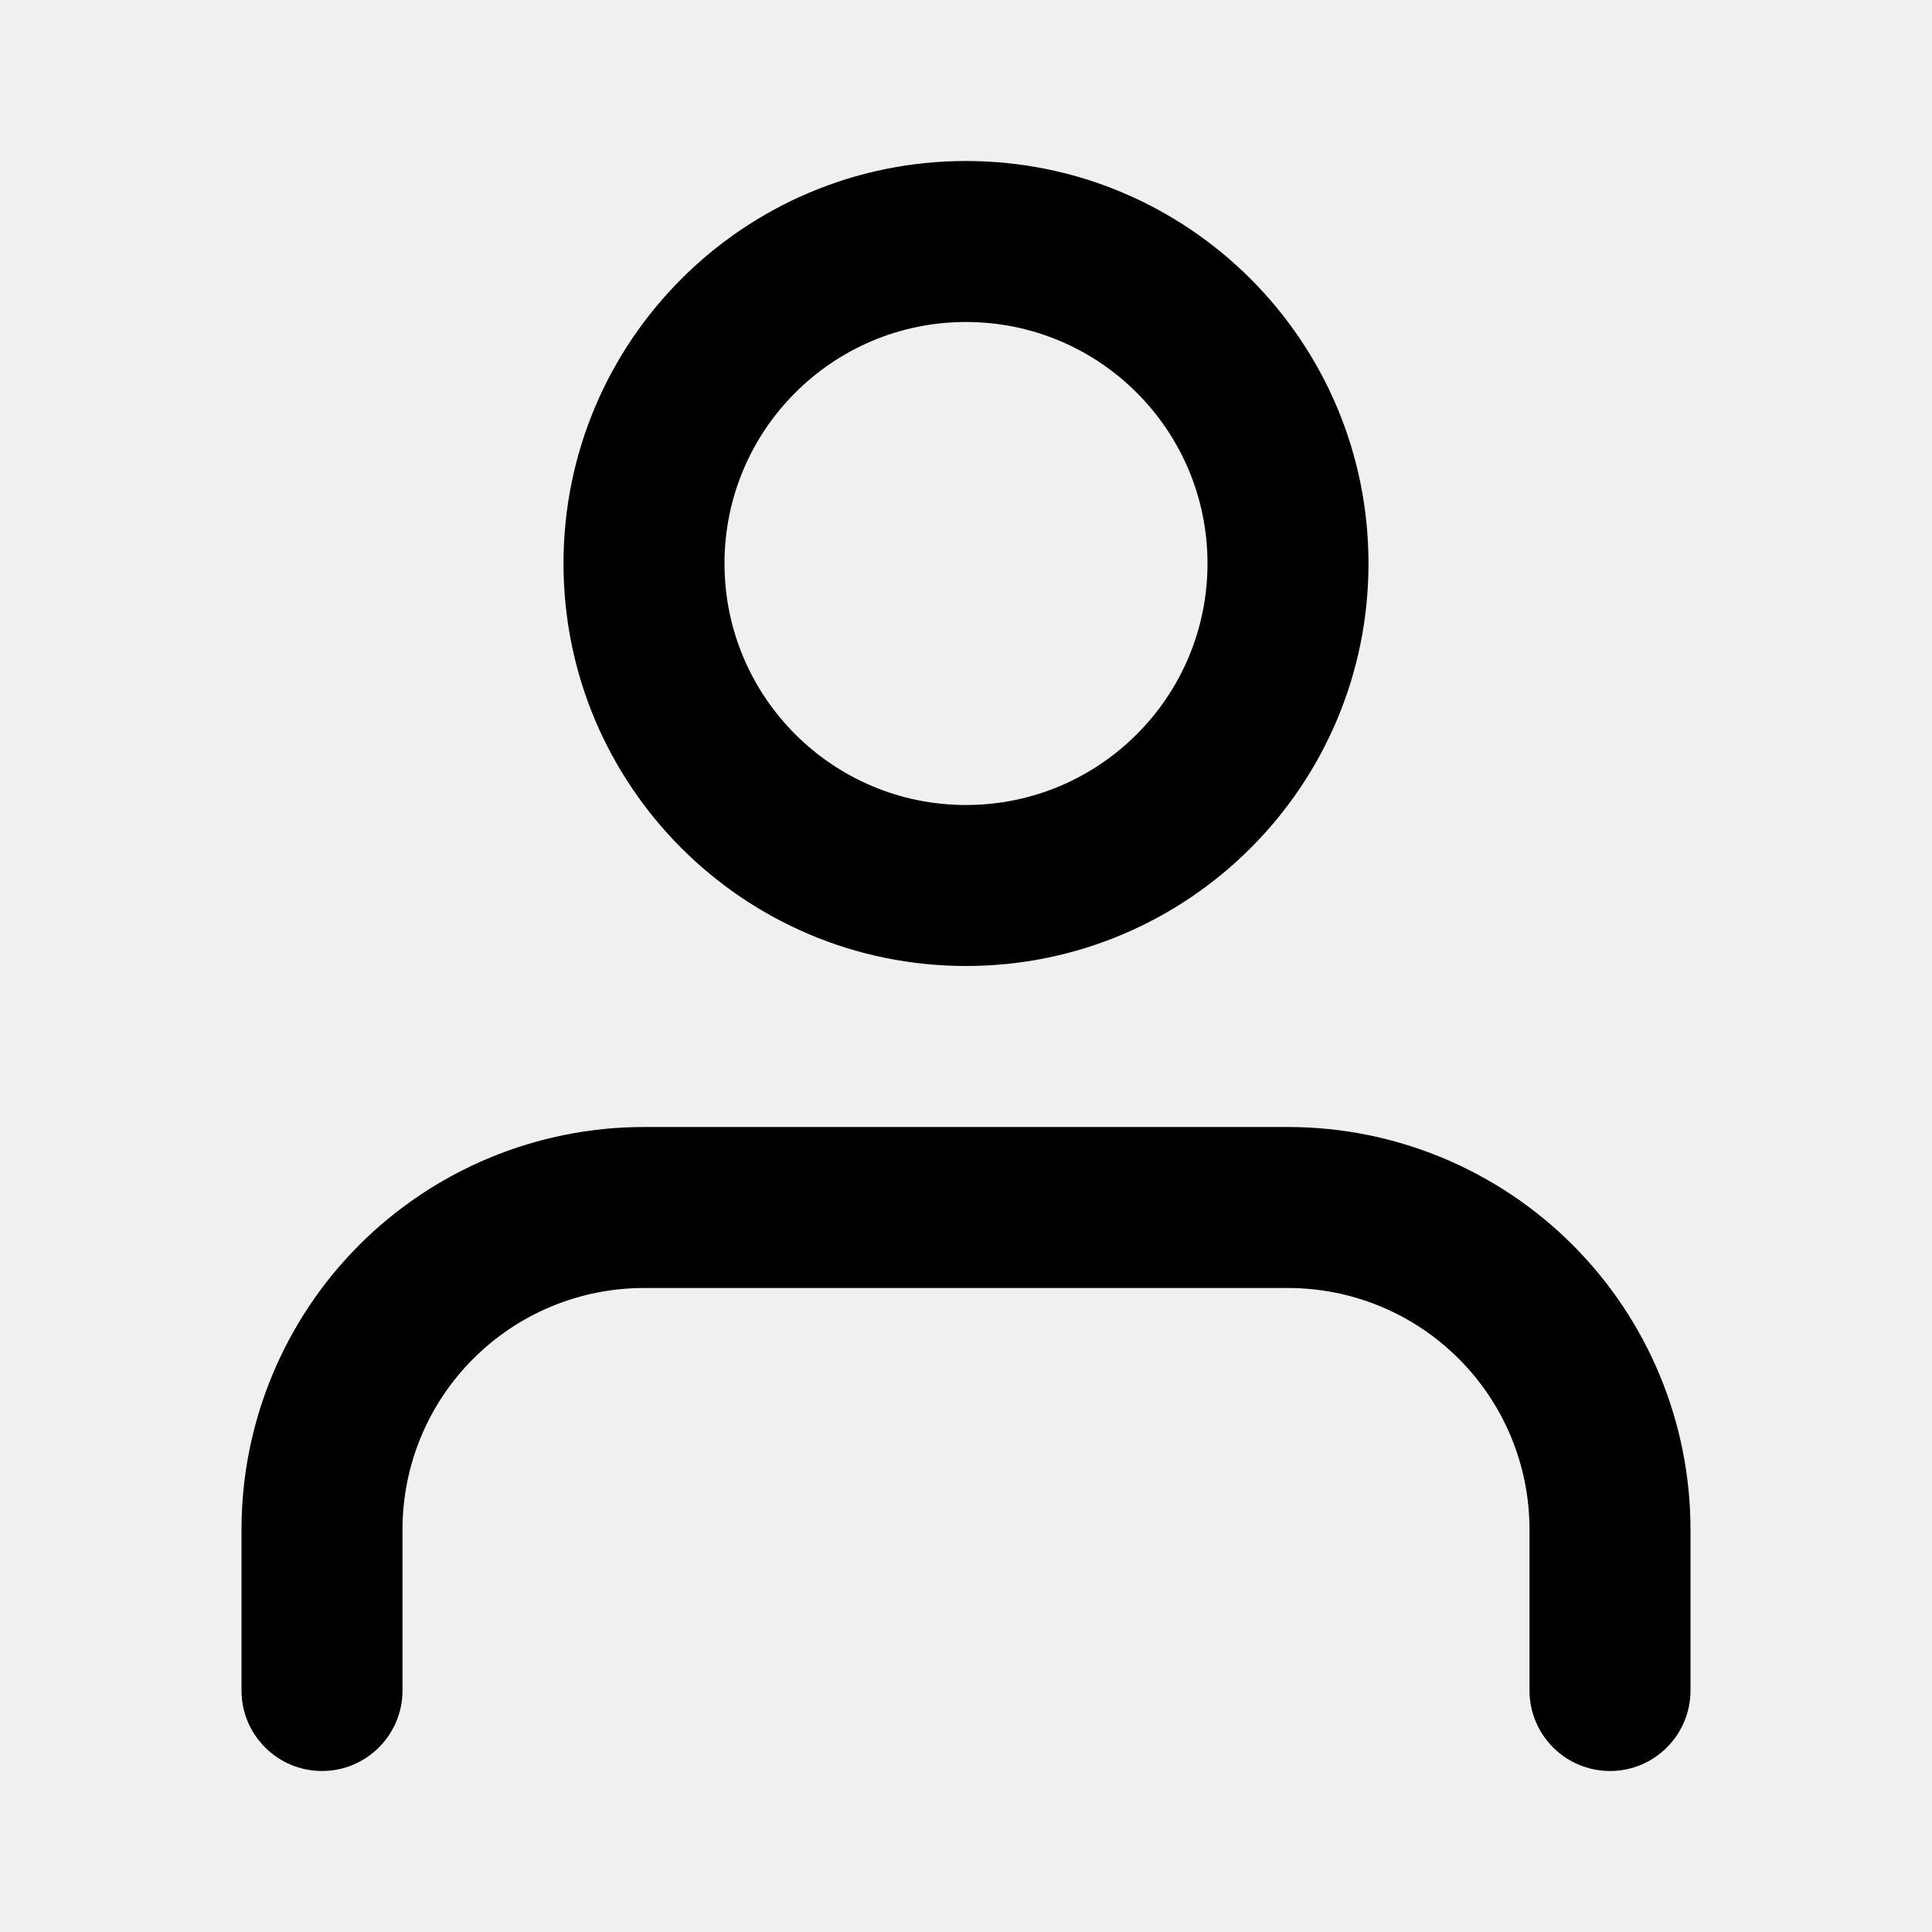
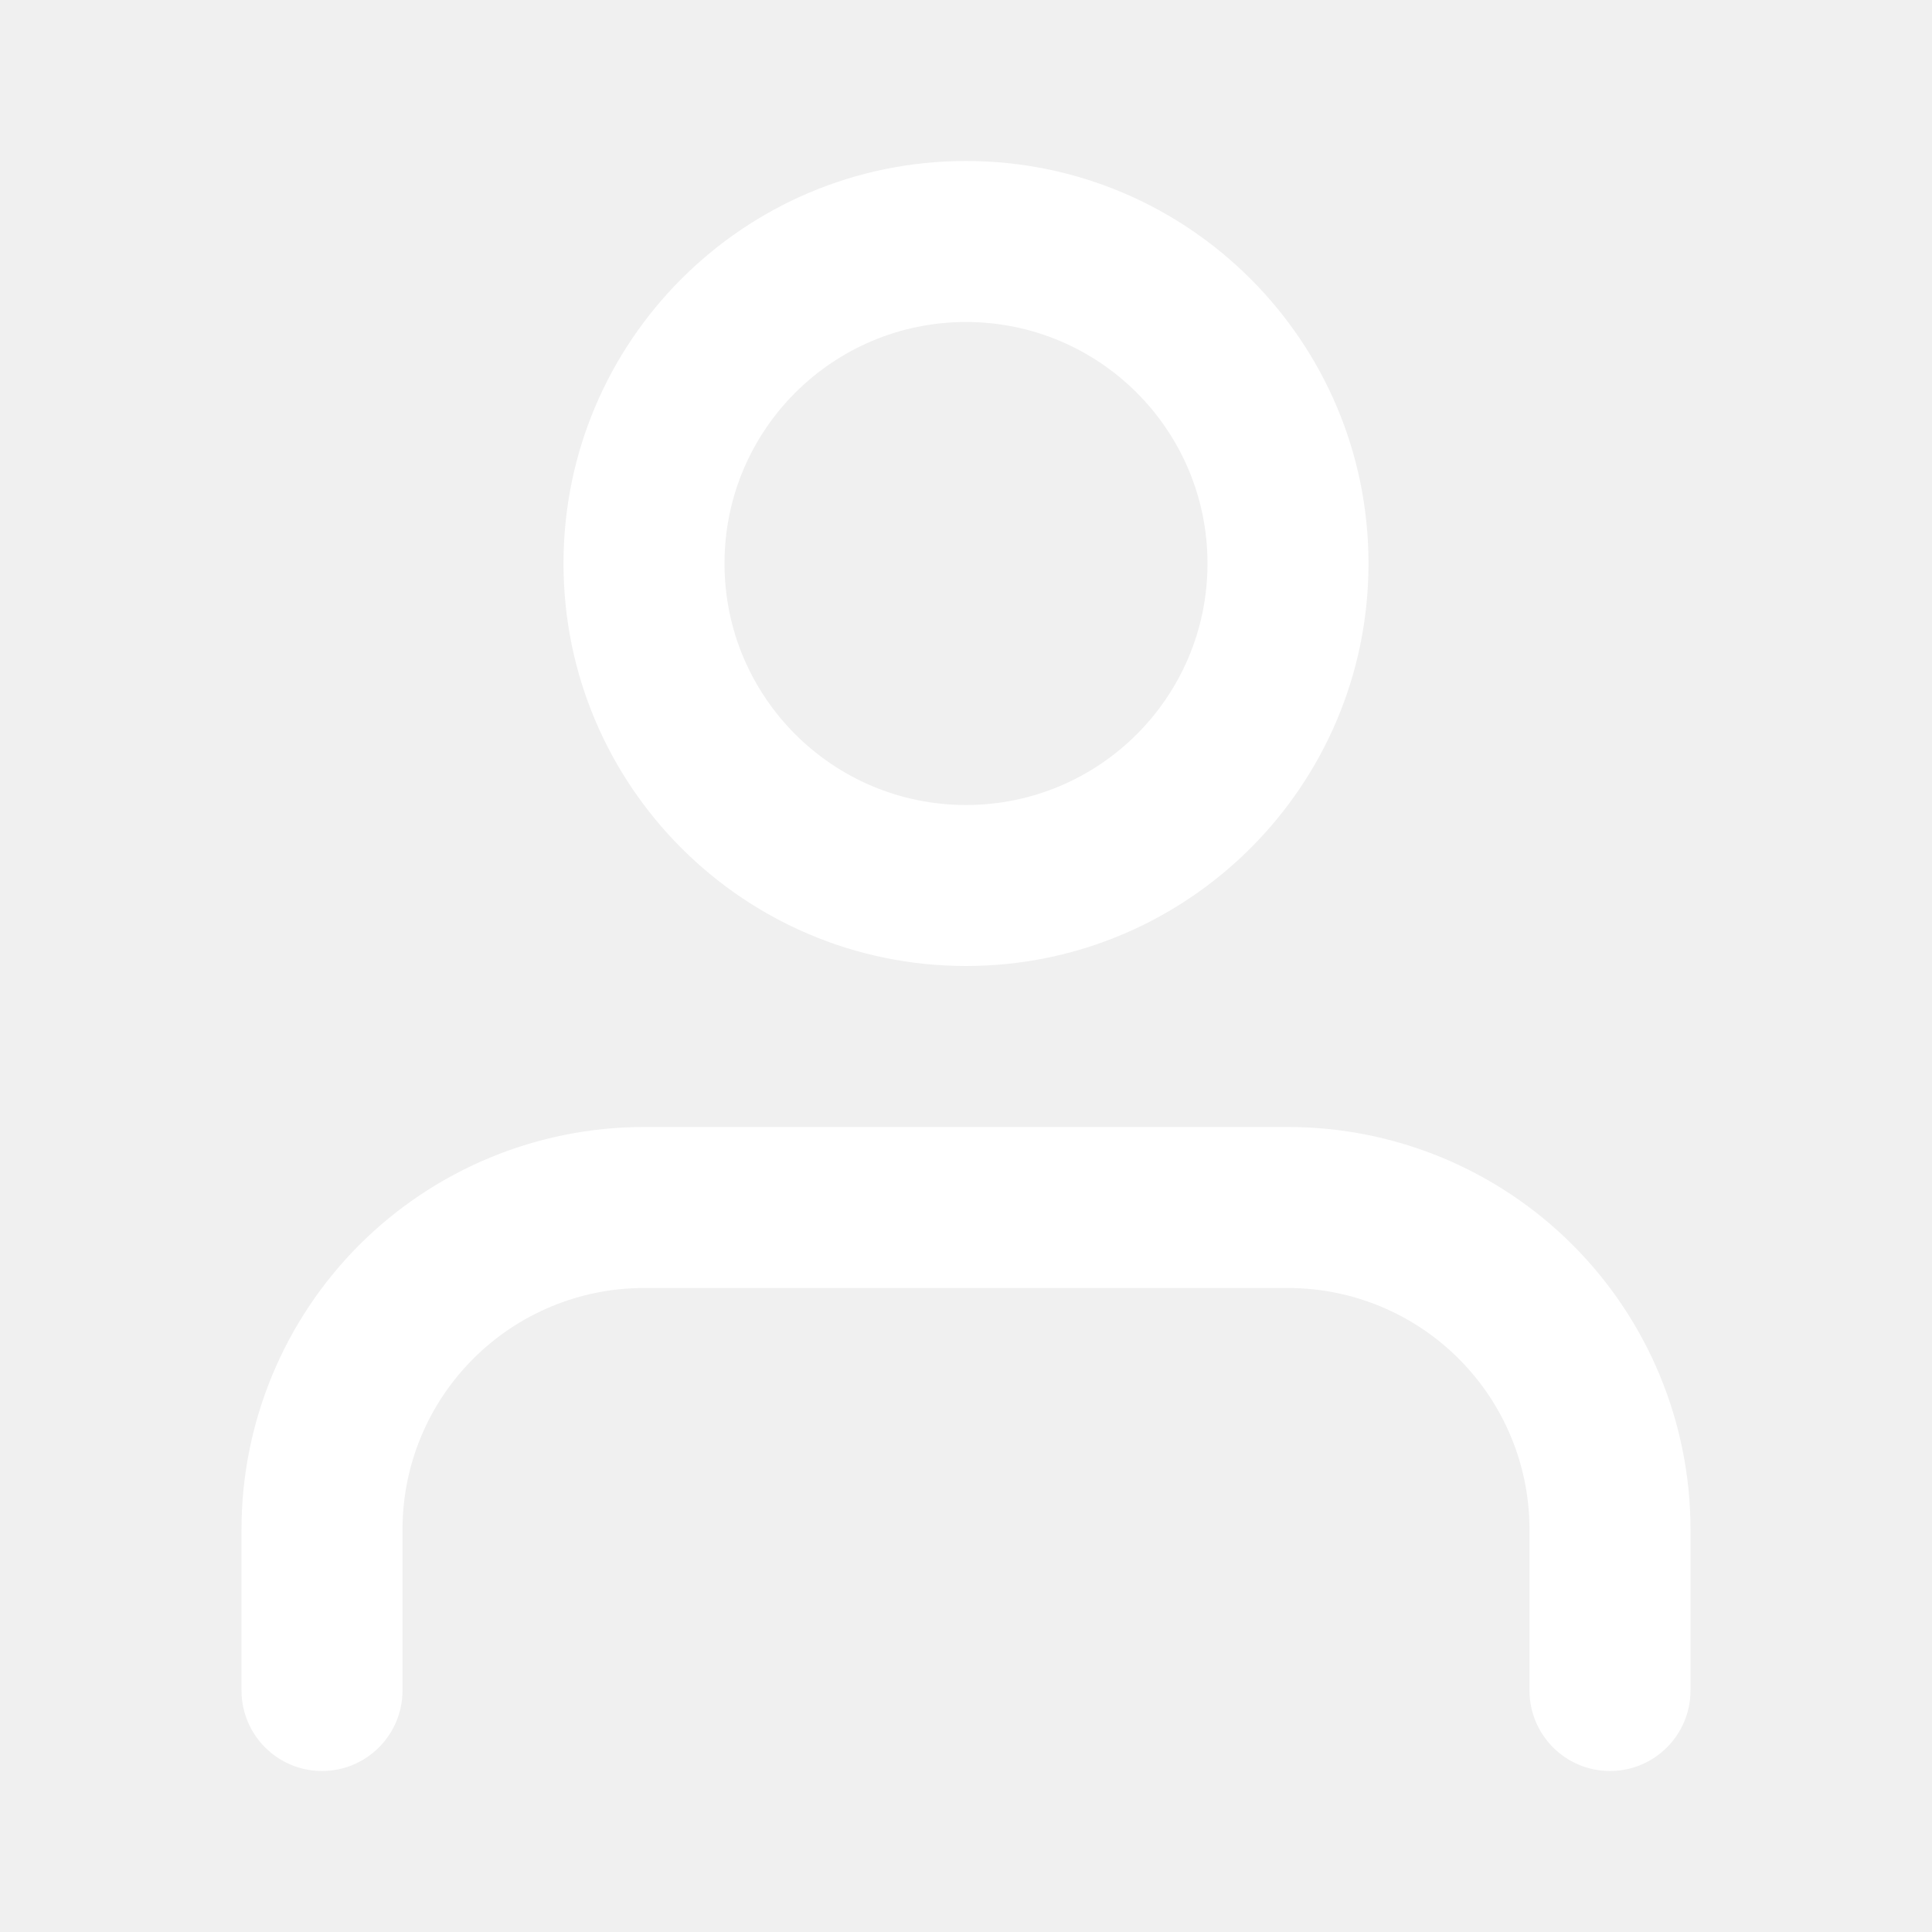
<svg xmlns="http://www.w3.org/2000/svg" width="24" height="24" viewBox="0 0 24 24" fill="none">
-   <path fill-rule="evenodd" clip-rule="evenodd" d="M9 7C9 5.343 10.343 4 12 4C13.657 4 15 5.343 15 7C15 8.657 13.657 10 12 10C10.343 10 9 8.657 9 7ZM12 2C9.239 2 7 4.239 7 7C7 9.761 9.239 12 12 12C14.761 12 17 9.761 17 7C17 4.239 14.761 2 12 2ZM8 14C6.674 14 5.402 14.527 4.464 15.464C3.527 16.402 3 17.674 3 19V21C3 21.552 3.448 22 4 22C4.552 22 5 21.552 5 21V19C5 18.204 5.316 17.441 5.879 16.879C6.441 16.316 7.204 16 8 16H16C16.796 16 17.559 16.316 18.121 16.879C18.684 17.441 19 18.204 19 19V21C19 21.552 19.448 22 20 22C20.552 22 21 21.552 21 21V19C21 17.674 20.473 16.402 19.535 15.464C18.598 14.527 17.326 14 16 14H8Z" fill="black" />
+   <path fill-rule="evenodd" clip-rule="evenodd" d="M9 7C9 5.343 10.343 4 12 4C13.657 4 15 5.343 15 7C15 8.657 13.657 10 12 10C10.343 10 9 8.657 9 7ZM12 2C9.239 2 7 4.239 7 7C7 9.761 9.239 12 12 12C14.761 12 17 9.761 17 7C17 4.239 14.761 2 12 2ZM8 14C6.674 14 5.402 14.527 4.464 15.464C3.527 16.402 3 17.674 3 19V21C3 21.552 3.448 22 4 22C4.552 22 5 21.552 5 21V19C5 18.204 5.316 17.441 5.879 16.879C6.441 16.316 7.204 16 8 16H16C16.796 16 17.559 16.316 18.121 16.879C18.684 17.441 19 18.204 19 19V21C19 21.552 19.448 22 20 22C20.552 22 21 21.552 21 21V19C21 17.674 20.473 16.402 19.535 15.464C18.598 14.527 17.326 14 16 14H8Z" fill="white" />
</svg>
